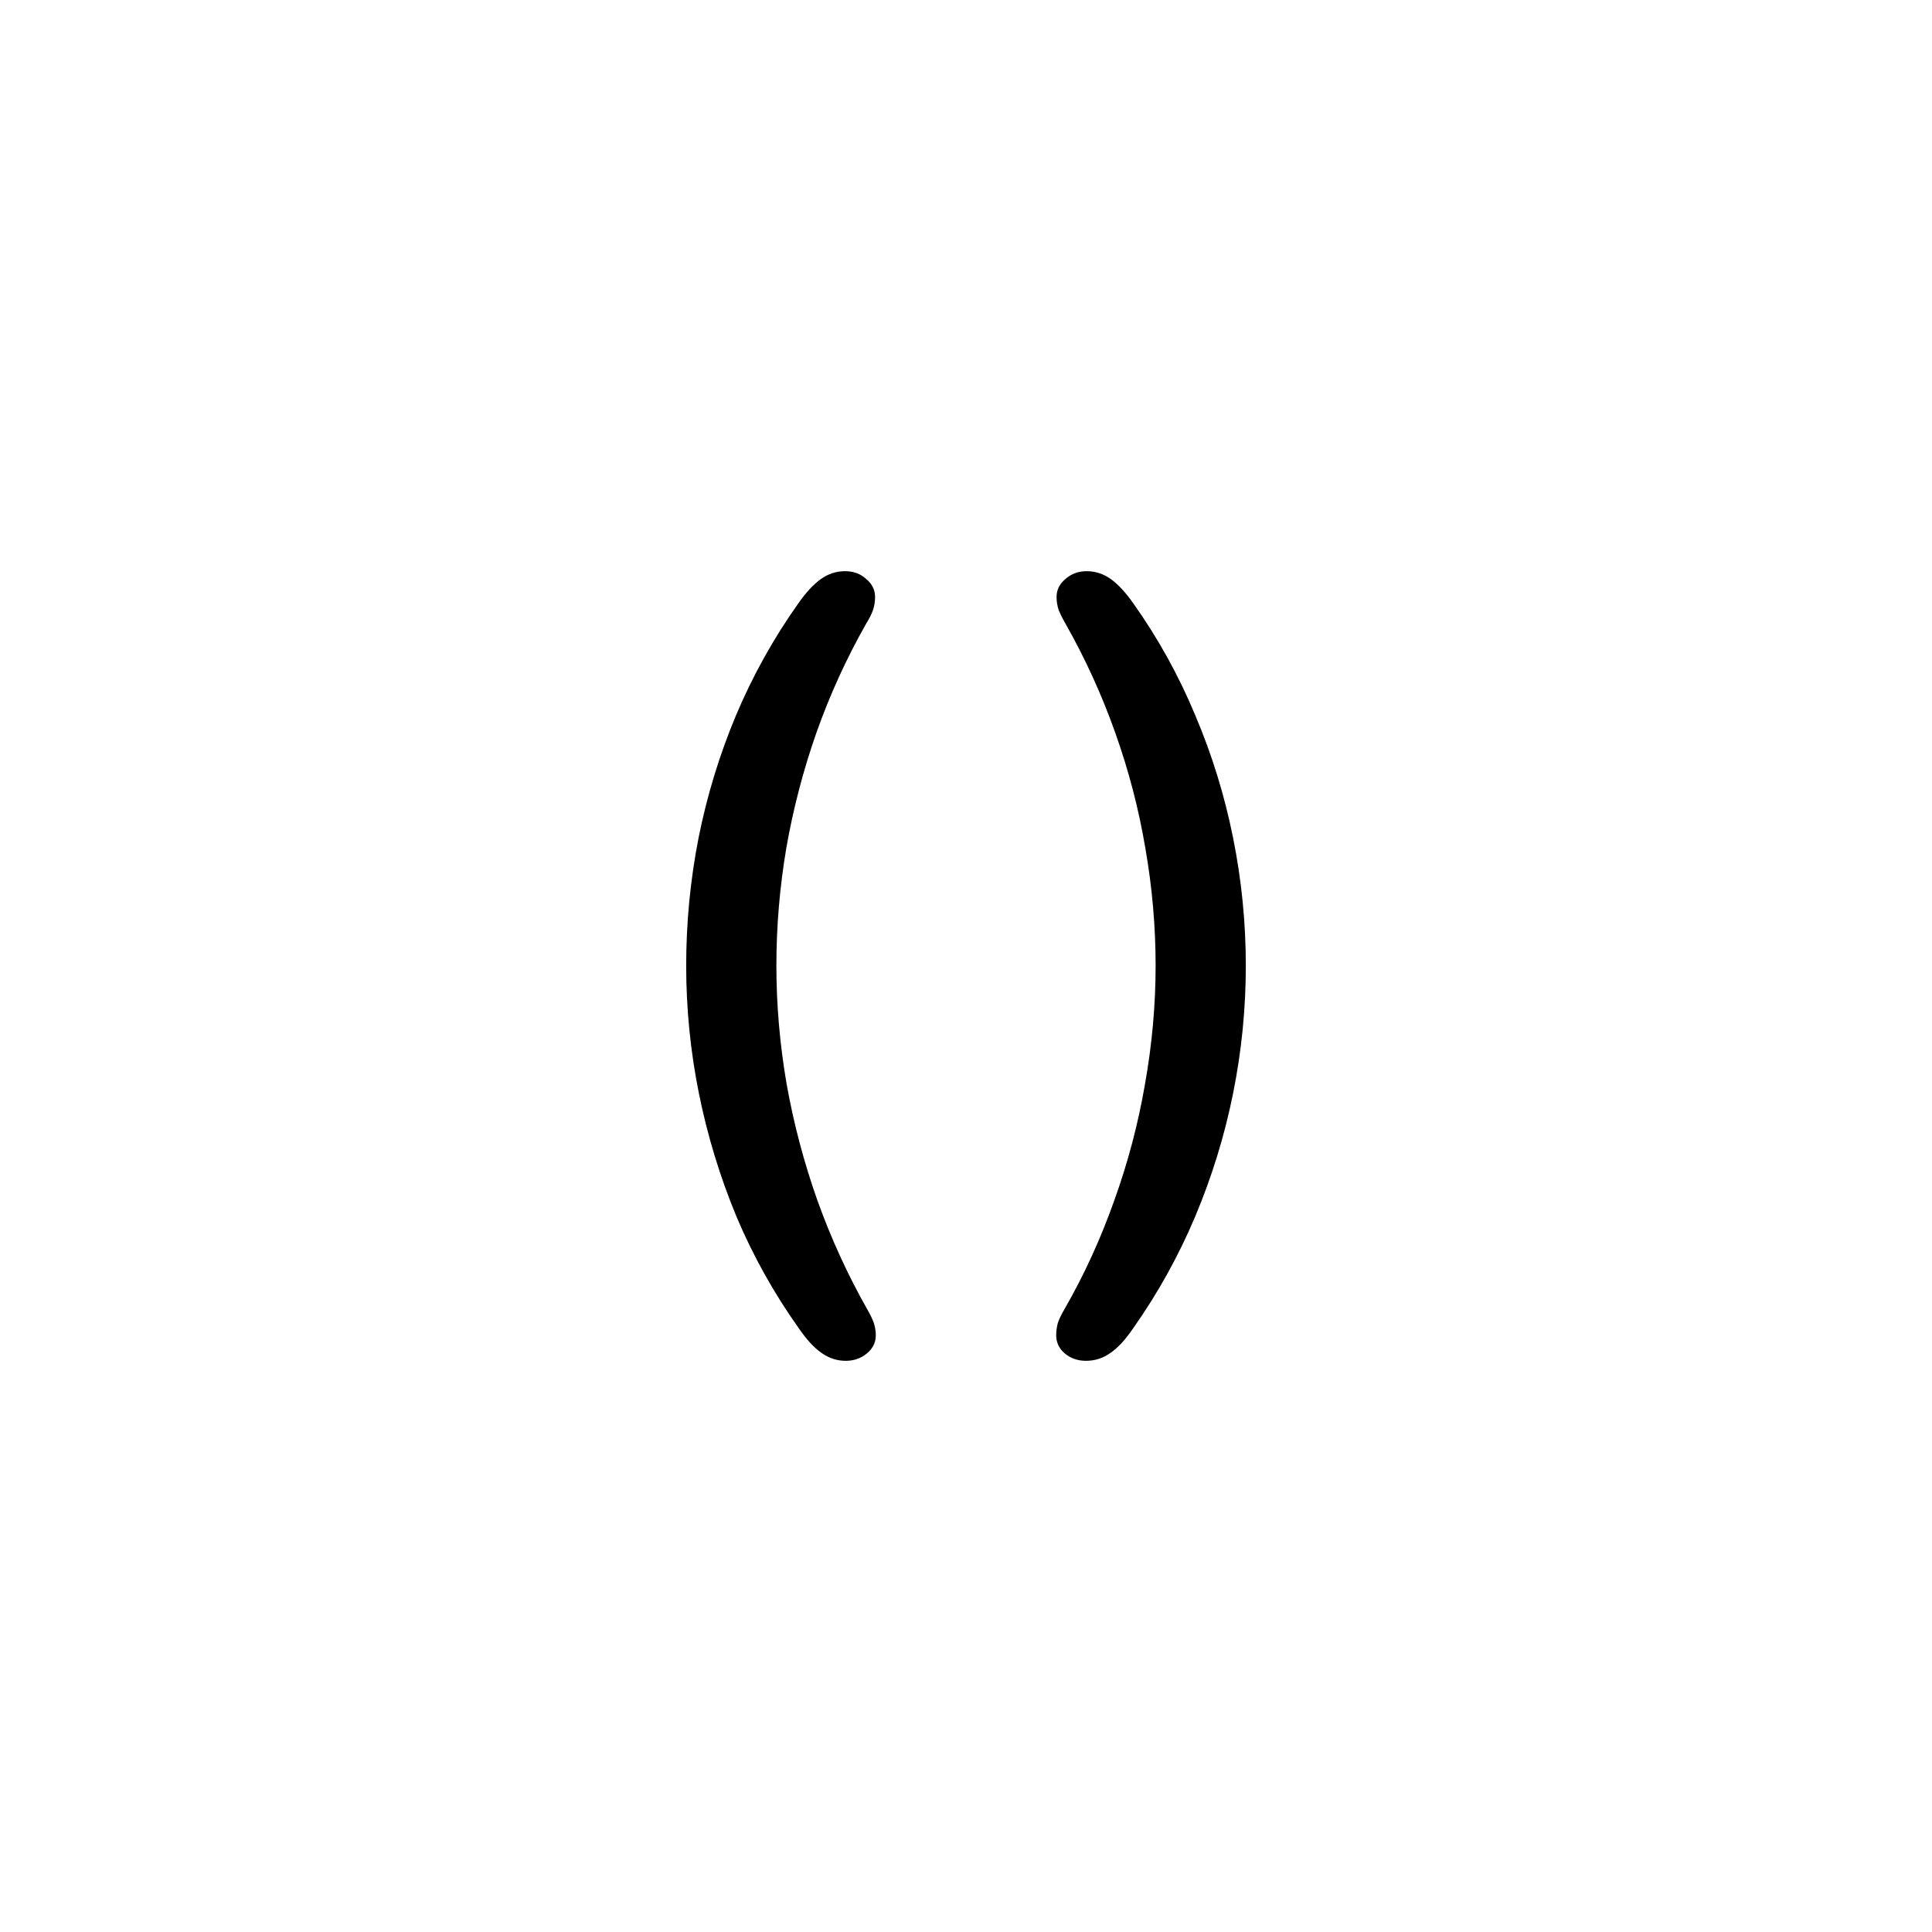
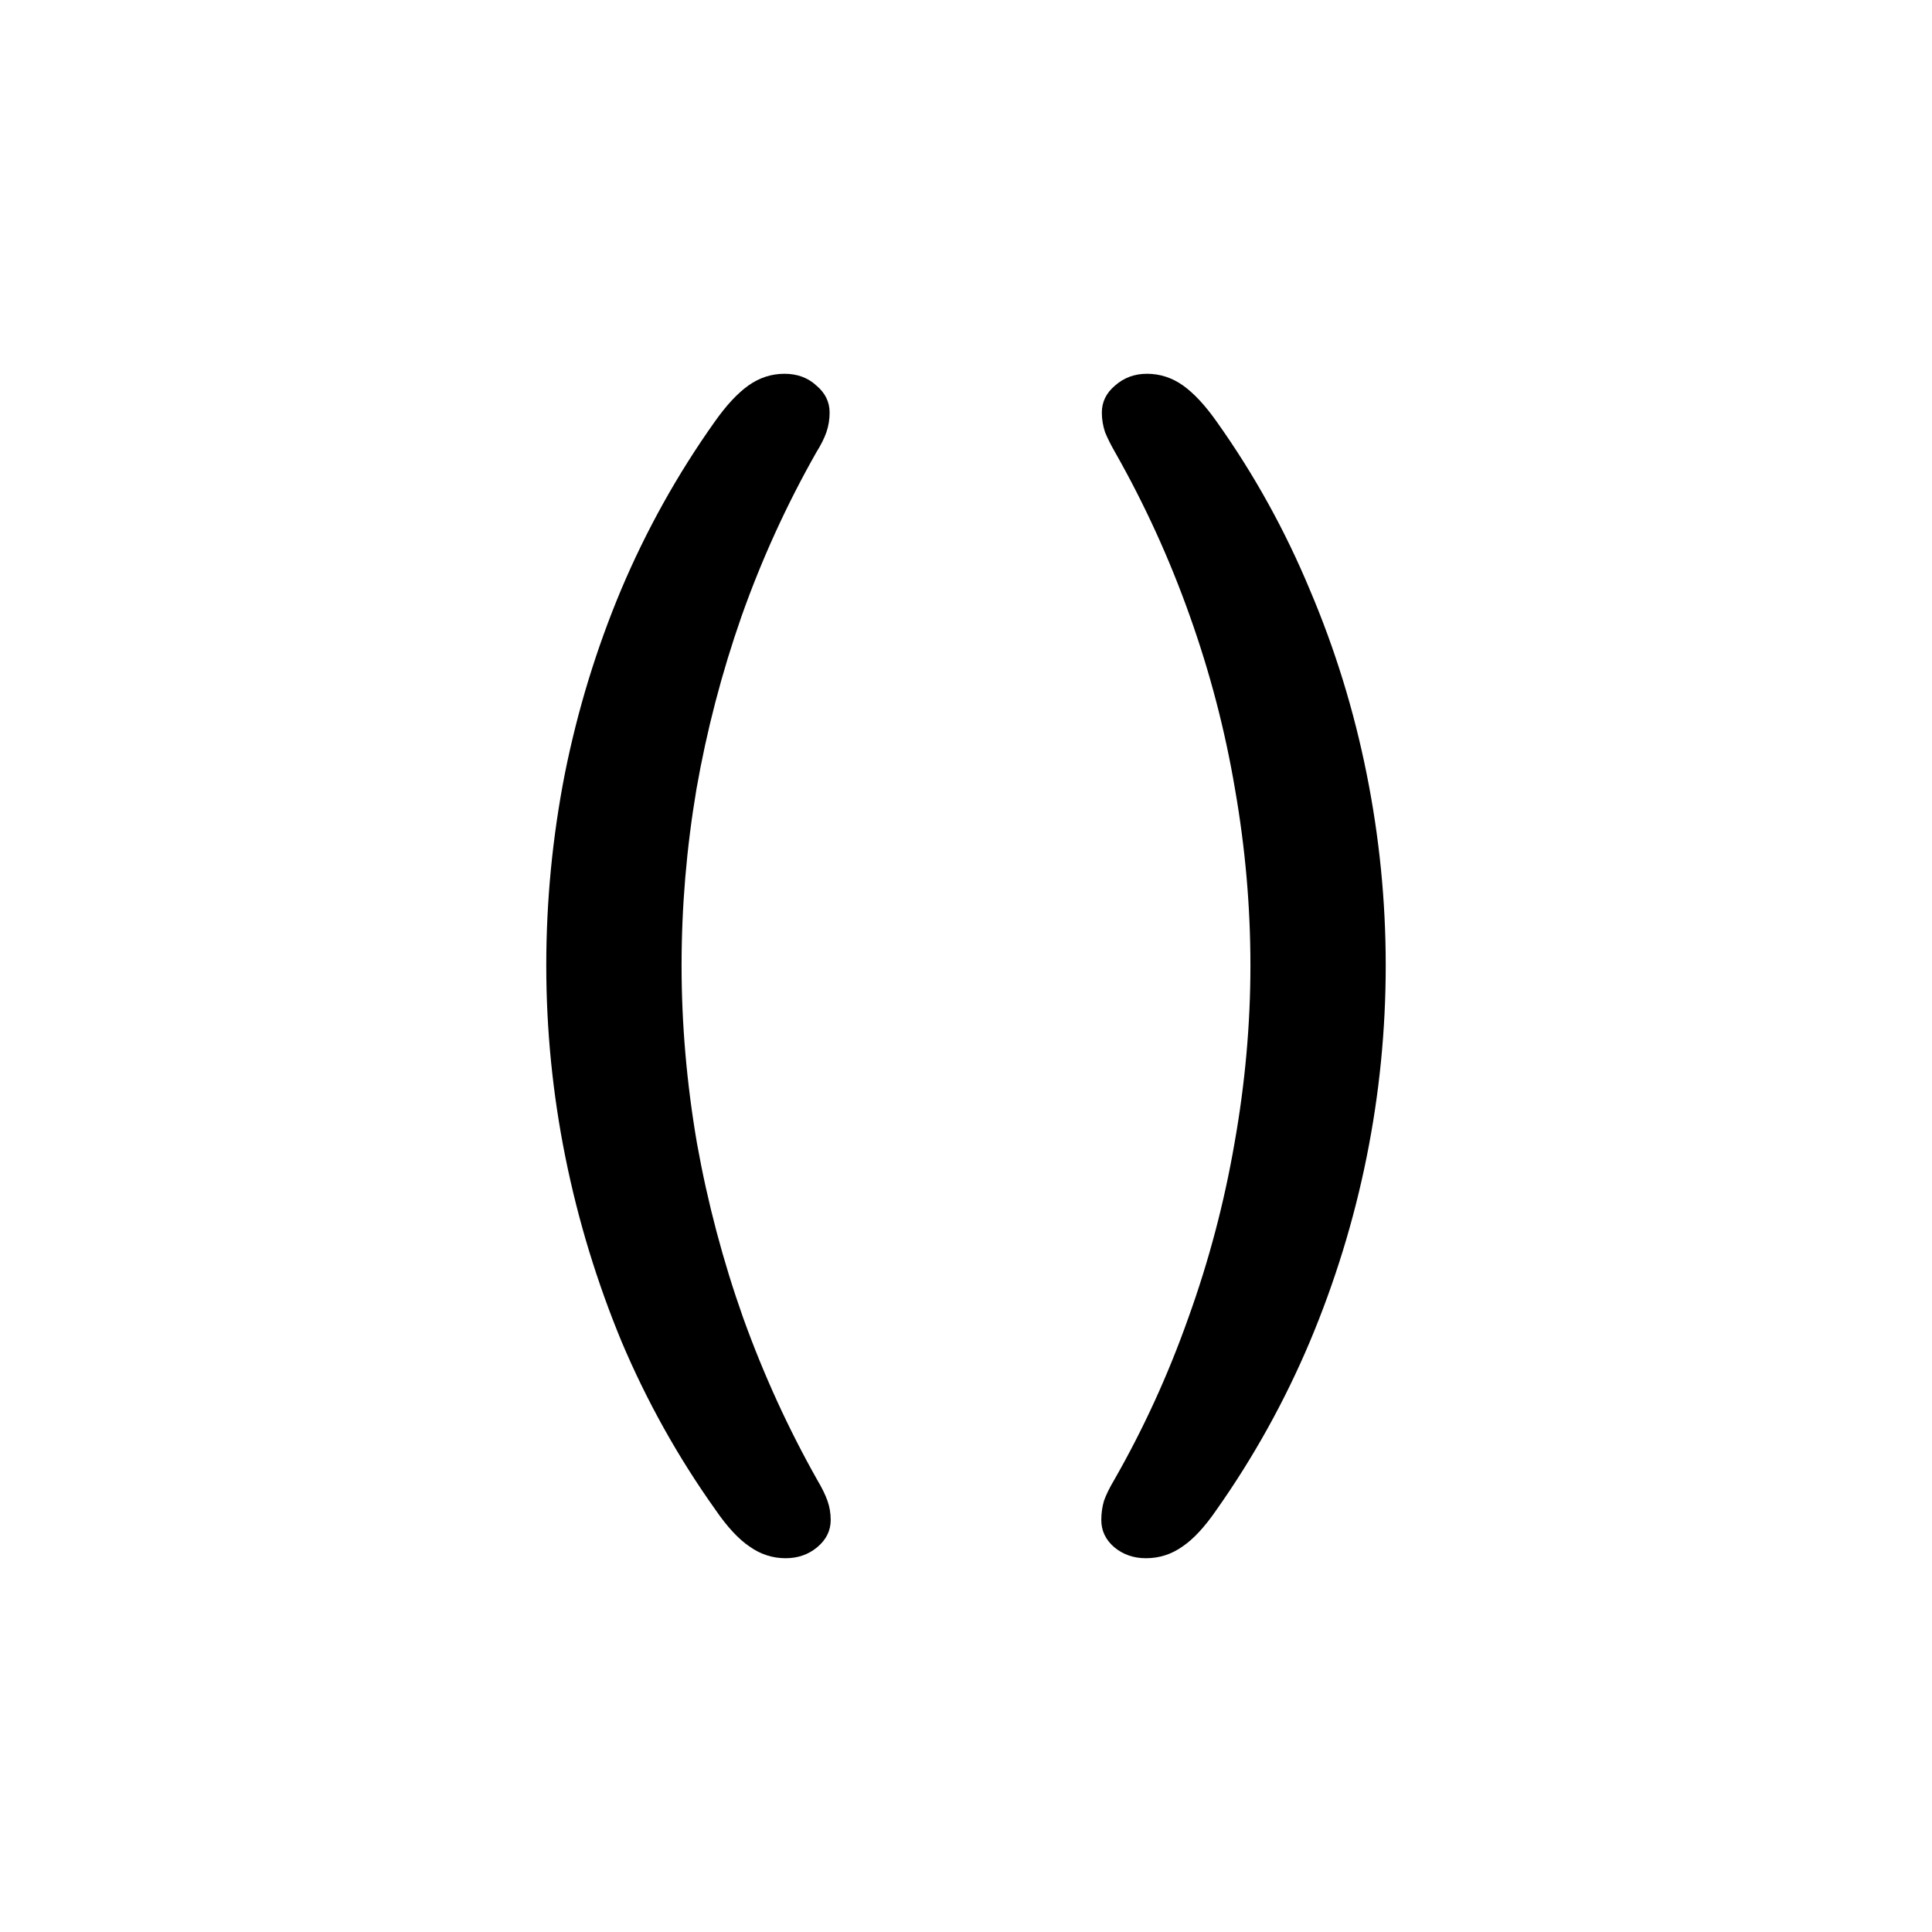
- <svg xmlns="http://www.w3.org/2000/svg" width="48" height="48" viewBox="0 0 48 48" fill="none">
-   <path d="M21.012 33.809C20.795 33.809 20.596 33.744 20.414 33.615C20.232 33.492 20.045 33.29 19.852 33.009C19.23 32.136 18.712 31.207 18.296 30.223C17.886 29.232 17.575 28.213 17.364 27.164C17.153 26.115 17.048 25.058 17.048 23.991C17.048 22.925 17.15 21.867 17.355 20.818C17.566 19.764 17.877 18.747 18.287 17.769C18.703 16.784 19.219 15.858 19.834 14.991C20.027 14.716 20.215 14.514 20.396 14.385C20.578 14.256 20.777 14.191 20.994 14.191C21.205 14.191 21.381 14.256 21.521 14.385C21.668 14.508 21.741 14.657 21.741 14.833C21.741 14.944 21.724 15.053 21.689 15.158C21.653 15.258 21.598 15.369 21.521 15.492C21.029 16.359 20.616 17.265 20.282 18.208C19.954 19.145 19.705 20.101 19.535 21.073C19.371 22.046 19.289 23.019 19.289 23.991C19.289 24.964 19.374 25.945 19.544 26.936C19.72 27.92 19.975 28.884 20.309 29.827C20.648 30.77 21.059 31.667 21.539 32.517C21.615 32.645 21.671 32.76 21.706 32.859C21.741 32.959 21.759 33.065 21.759 33.176C21.759 33.352 21.686 33.501 21.539 33.624C21.393 33.747 21.217 33.809 21.012 33.809ZM26.98 33.809C26.774 33.809 26.599 33.747 26.452 33.624C26.311 33.501 26.241 33.352 26.241 33.176C26.241 33.065 26.256 32.959 26.285 32.859C26.32 32.76 26.376 32.645 26.452 32.517C26.939 31.667 27.349 30.77 27.683 29.827C28.023 28.884 28.277 27.92 28.447 26.936C28.623 25.945 28.711 24.964 28.711 23.991C28.711 23.019 28.626 22.046 28.456 21.073C28.292 20.101 28.043 19.145 27.709 18.208C27.375 17.265 26.962 16.359 26.47 15.492C26.399 15.369 26.344 15.258 26.303 15.158C26.268 15.053 26.25 14.944 26.25 14.833C26.25 14.657 26.323 14.508 26.47 14.385C26.616 14.256 26.792 14.191 26.997 14.191C27.214 14.191 27.413 14.256 27.595 14.385C27.776 14.514 27.964 14.716 28.157 14.991C28.773 15.858 29.285 16.784 29.695 17.769C30.111 18.747 30.425 19.764 30.636 20.818C30.847 21.867 30.952 22.925 30.952 23.991C30.952 25.058 30.847 26.115 30.636 27.164C30.425 28.213 30.111 29.232 29.695 30.223C29.279 31.207 28.764 32.136 28.148 33.009C27.955 33.29 27.768 33.492 27.586 33.615C27.404 33.744 27.202 33.809 26.98 33.809Z" fill="black" />
+ <svg xmlns="http://www.w3.org/2000/svg" width="32" height="32" viewBox="0 0 32 32" fill="none">
+   <path d="M13.012 25.809C12.795 25.809 12.596 25.744 12.414 25.615C12.232 25.492 12.045 25.29 11.852 25.009C11.23 24.136 10.712 23.207 10.296 22.223C9.886 21.232 9.575 20.213 9.364 19.164C9.153 18.115 9.048 17.058 9.048 15.991C9.048 14.925 9.15 13.867 9.355 12.818C9.566 11.764 9.877 10.747 10.287 9.769C10.703 8.784 11.219 7.858 11.834 6.991C12.027 6.716 12.215 6.514 12.396 6.385C12.578 6.256 12.777 6.191 12.994 6.191C13.205 6.191 13.381 6.256 13.521 6.385C13.668 6.508 13.741 6.657 13.741 6.833C13.741 6.944 13.724 7.053 13.688 7.158C13.653 7.258 13.598 7.369 13.521 7.492C13.029 8.359 12.616 9.265 12.282 10.208C11.954 11.146 11.705 12.101 11.535 13.073C11.371 14.046 11.289 15.019 11.289 15.991C11.289 16.964 11.374 17.945 11.544 18.936C11.72 19.92 11.975 20.884 12.309 21.827C12.648 22.77 13.059 23.667 13.539 24.517C13.615 24.645 13.671 24.76 13.706 24.859C13.741 24.959 13.759 25.064 13.759 25.176C13.759 25.352 13.685 25.501 13.539 25.624C13.393 25.747 13.217 25.809 13.012 25.809ZM18.98 25.809C18.774 25.809 18.599 25.747 18.452 25.624C18.311 25.501 18.241 25.352 18.241 25.176C18.241 25.064 18.256 24.959 18.285 24.859C18.32 24.76 18.376 24.645 18.452 24.517C18.939 23.667 19.349 22.77 19.683 21.827C20.023 20.884 20.277 19.92 20.447 18.936C20.623 17.945 20.711 16.964 20.711 15.991C20.711 15.019 20.626 14.046 20.456 13.073C20.292 12.101 20.043 11.146 19.709 10.208C19.375 9.265 18.962 8.359 18.47 7.492C18.399 7.369 18.344 7.258 18.303 7.158C18.268 7.053 18.25 6.944 18.25 6.833C18.25 6.657 18.323 6.508 18.47 6.385C18.616 6.256 18.792 6.191 18.997 6.191C19.214 6.191 19.413 6.256 19.595 6.385C19.776 6.514 19.964 6.716 20.157 6.991C20.773 7.858 21.285 8.784 21.695 9.769C22.111 10.747 22.425 11.764 22.636 12.818C22.847 13.867 22.952 14.925 22.952 15.991C22.952 17.058 22.847 18.115 22.636 19.164C22.425 20.213 22.111 21.232 21.695 22.223C21.279 23.207 20.764 24.136 20.148 25.009C19.955 25.29 19.768 25.492 19.586 25.615C19.404 25.744 19.202 25.809 18.98 25.809Z" fill="black" />
</svg>
